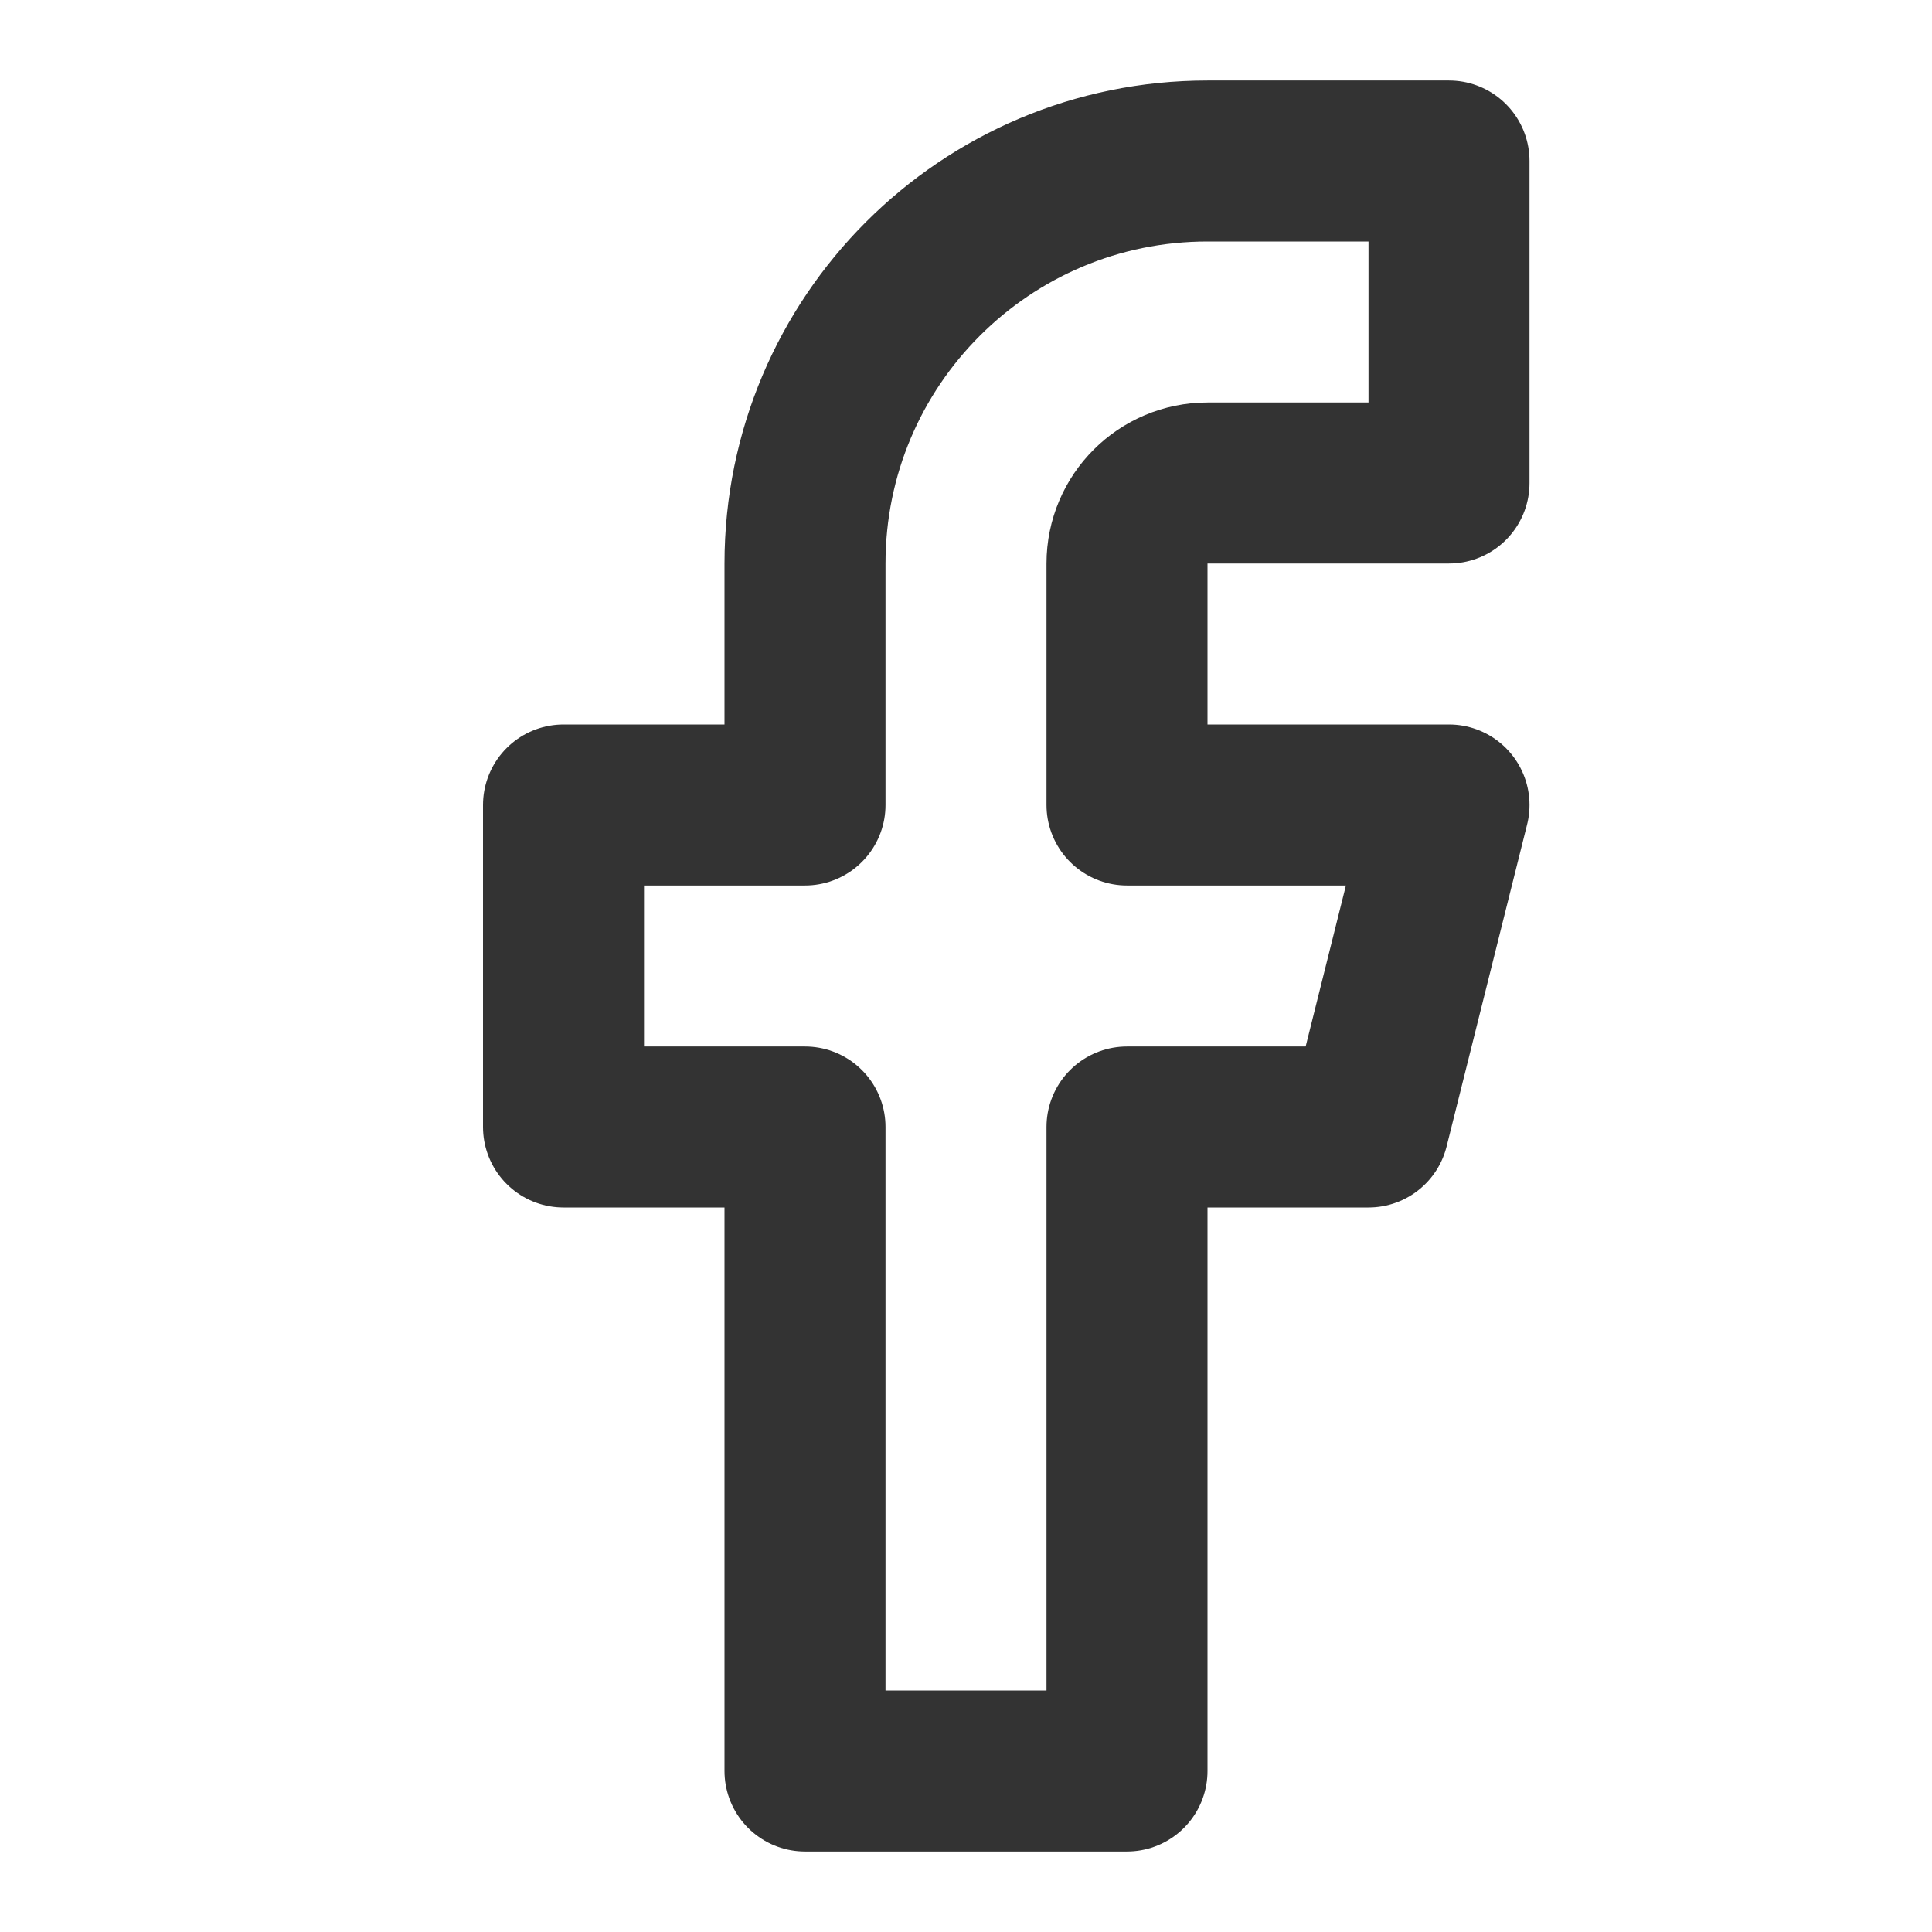
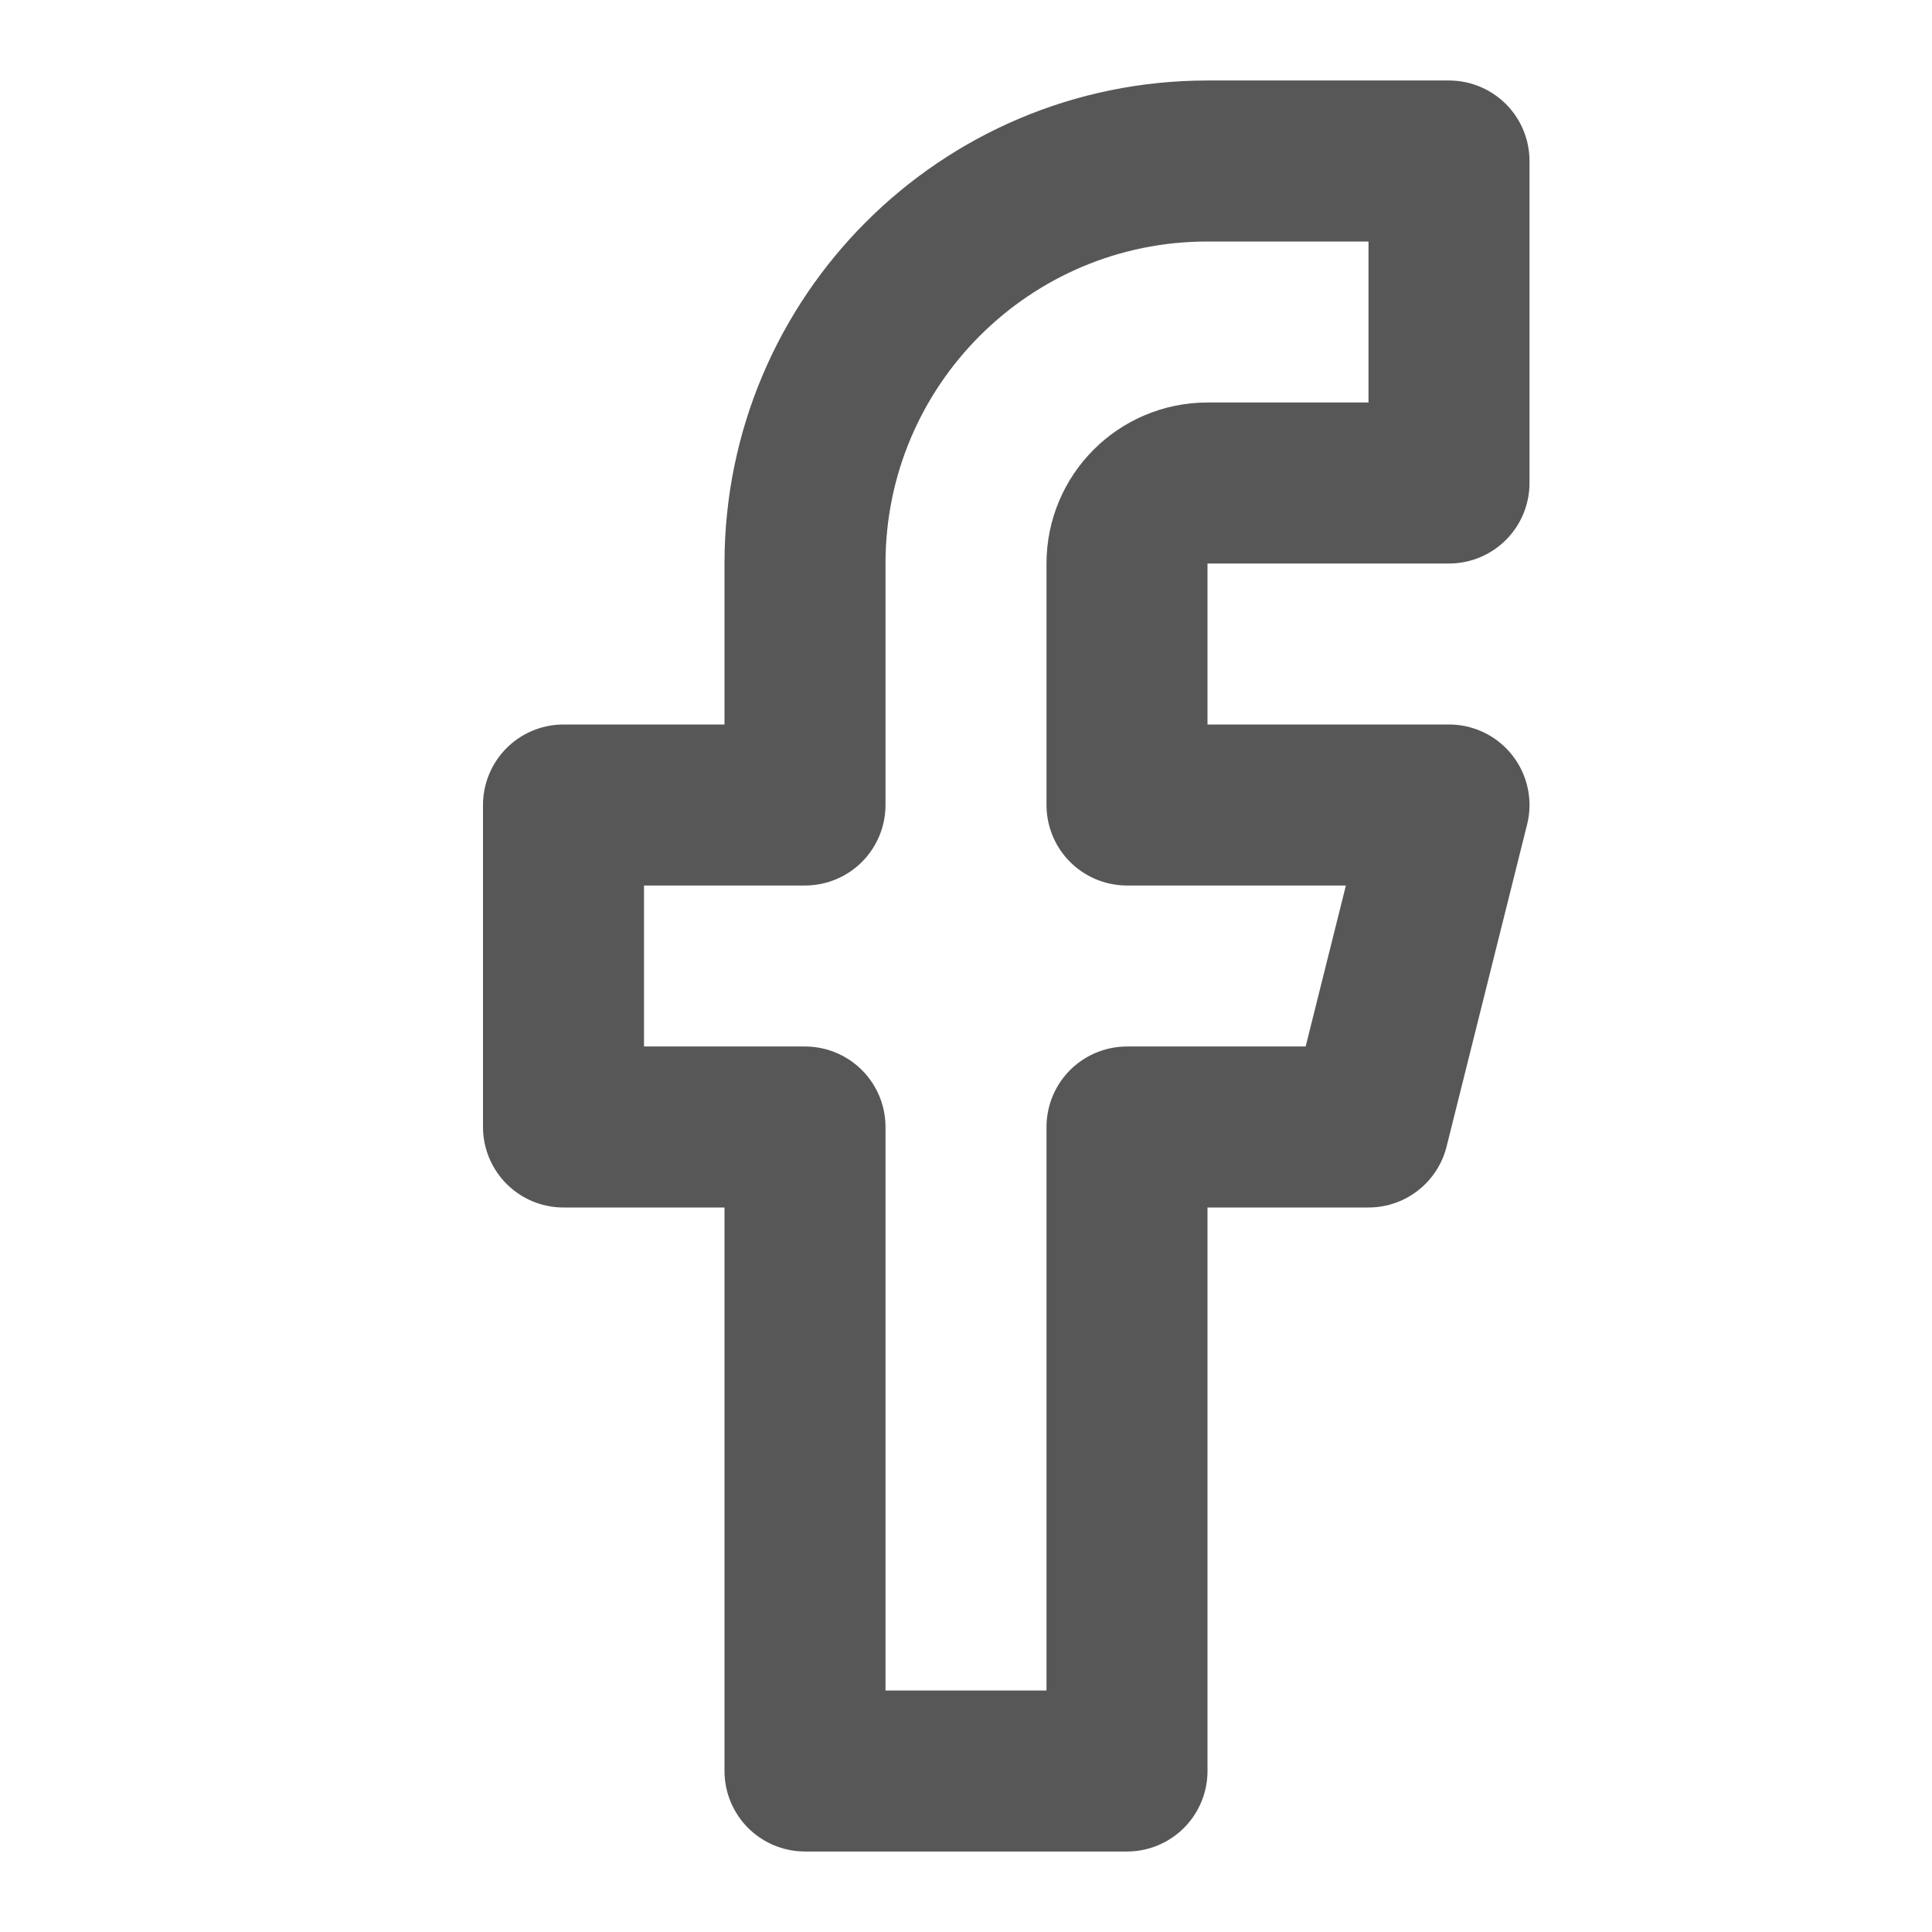
- <svg xmlns="http://www.w3.org/2000/svg" width="24" height="24" viewBox="0 0 24 24" fill="none" stroke="#333333" stroke-width="2" stroke-linecap="round" stroke-linejoin="round" class="feather feather-facebook">
+ <svg xmlns="http://www.w3.org/2000/svg" width="24" height="24" viewBox="0 0 24 24" fill="none" stroke="#575757" stroke-width="2" stroke-linecap="round" stroke-linejoin="round" class="feather feather-facebook">
  <path d="M18 2h-3a5 5 0 0 0-5 5v3H7v4h3v8h4v-8h3l1-4h-4V7a1 1 0 0 1 1-1h3z" />
</svg>
